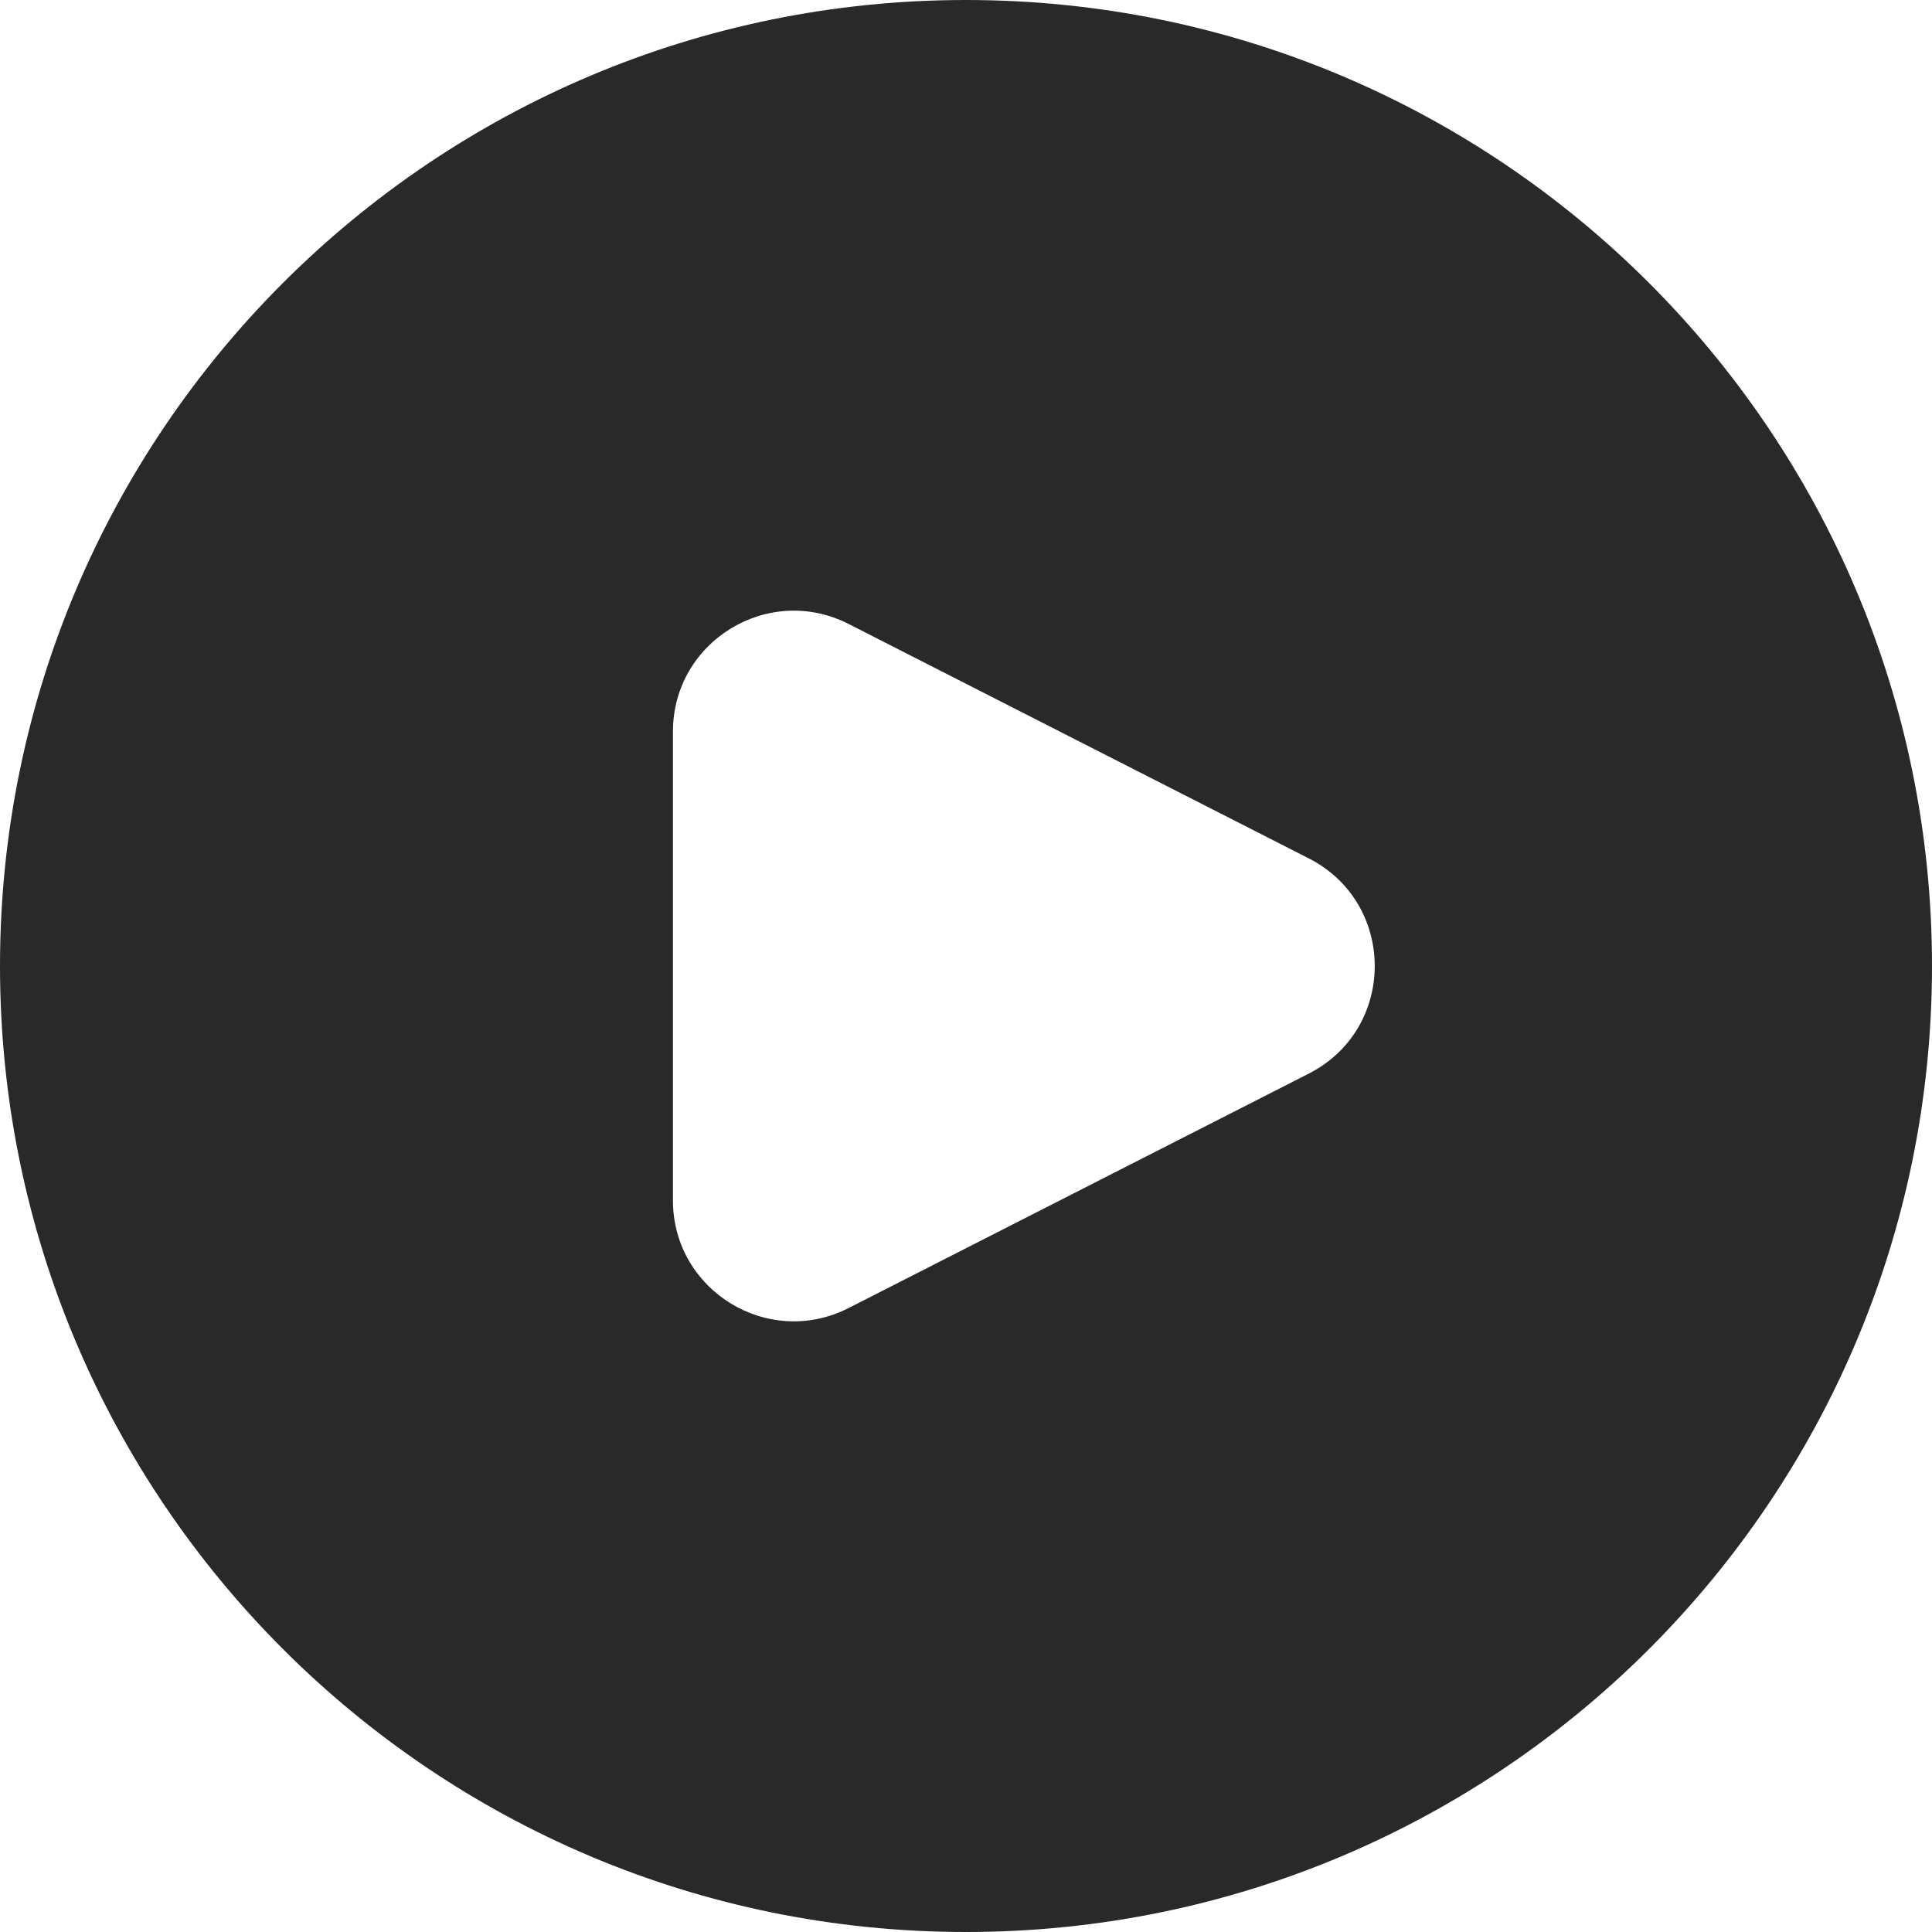
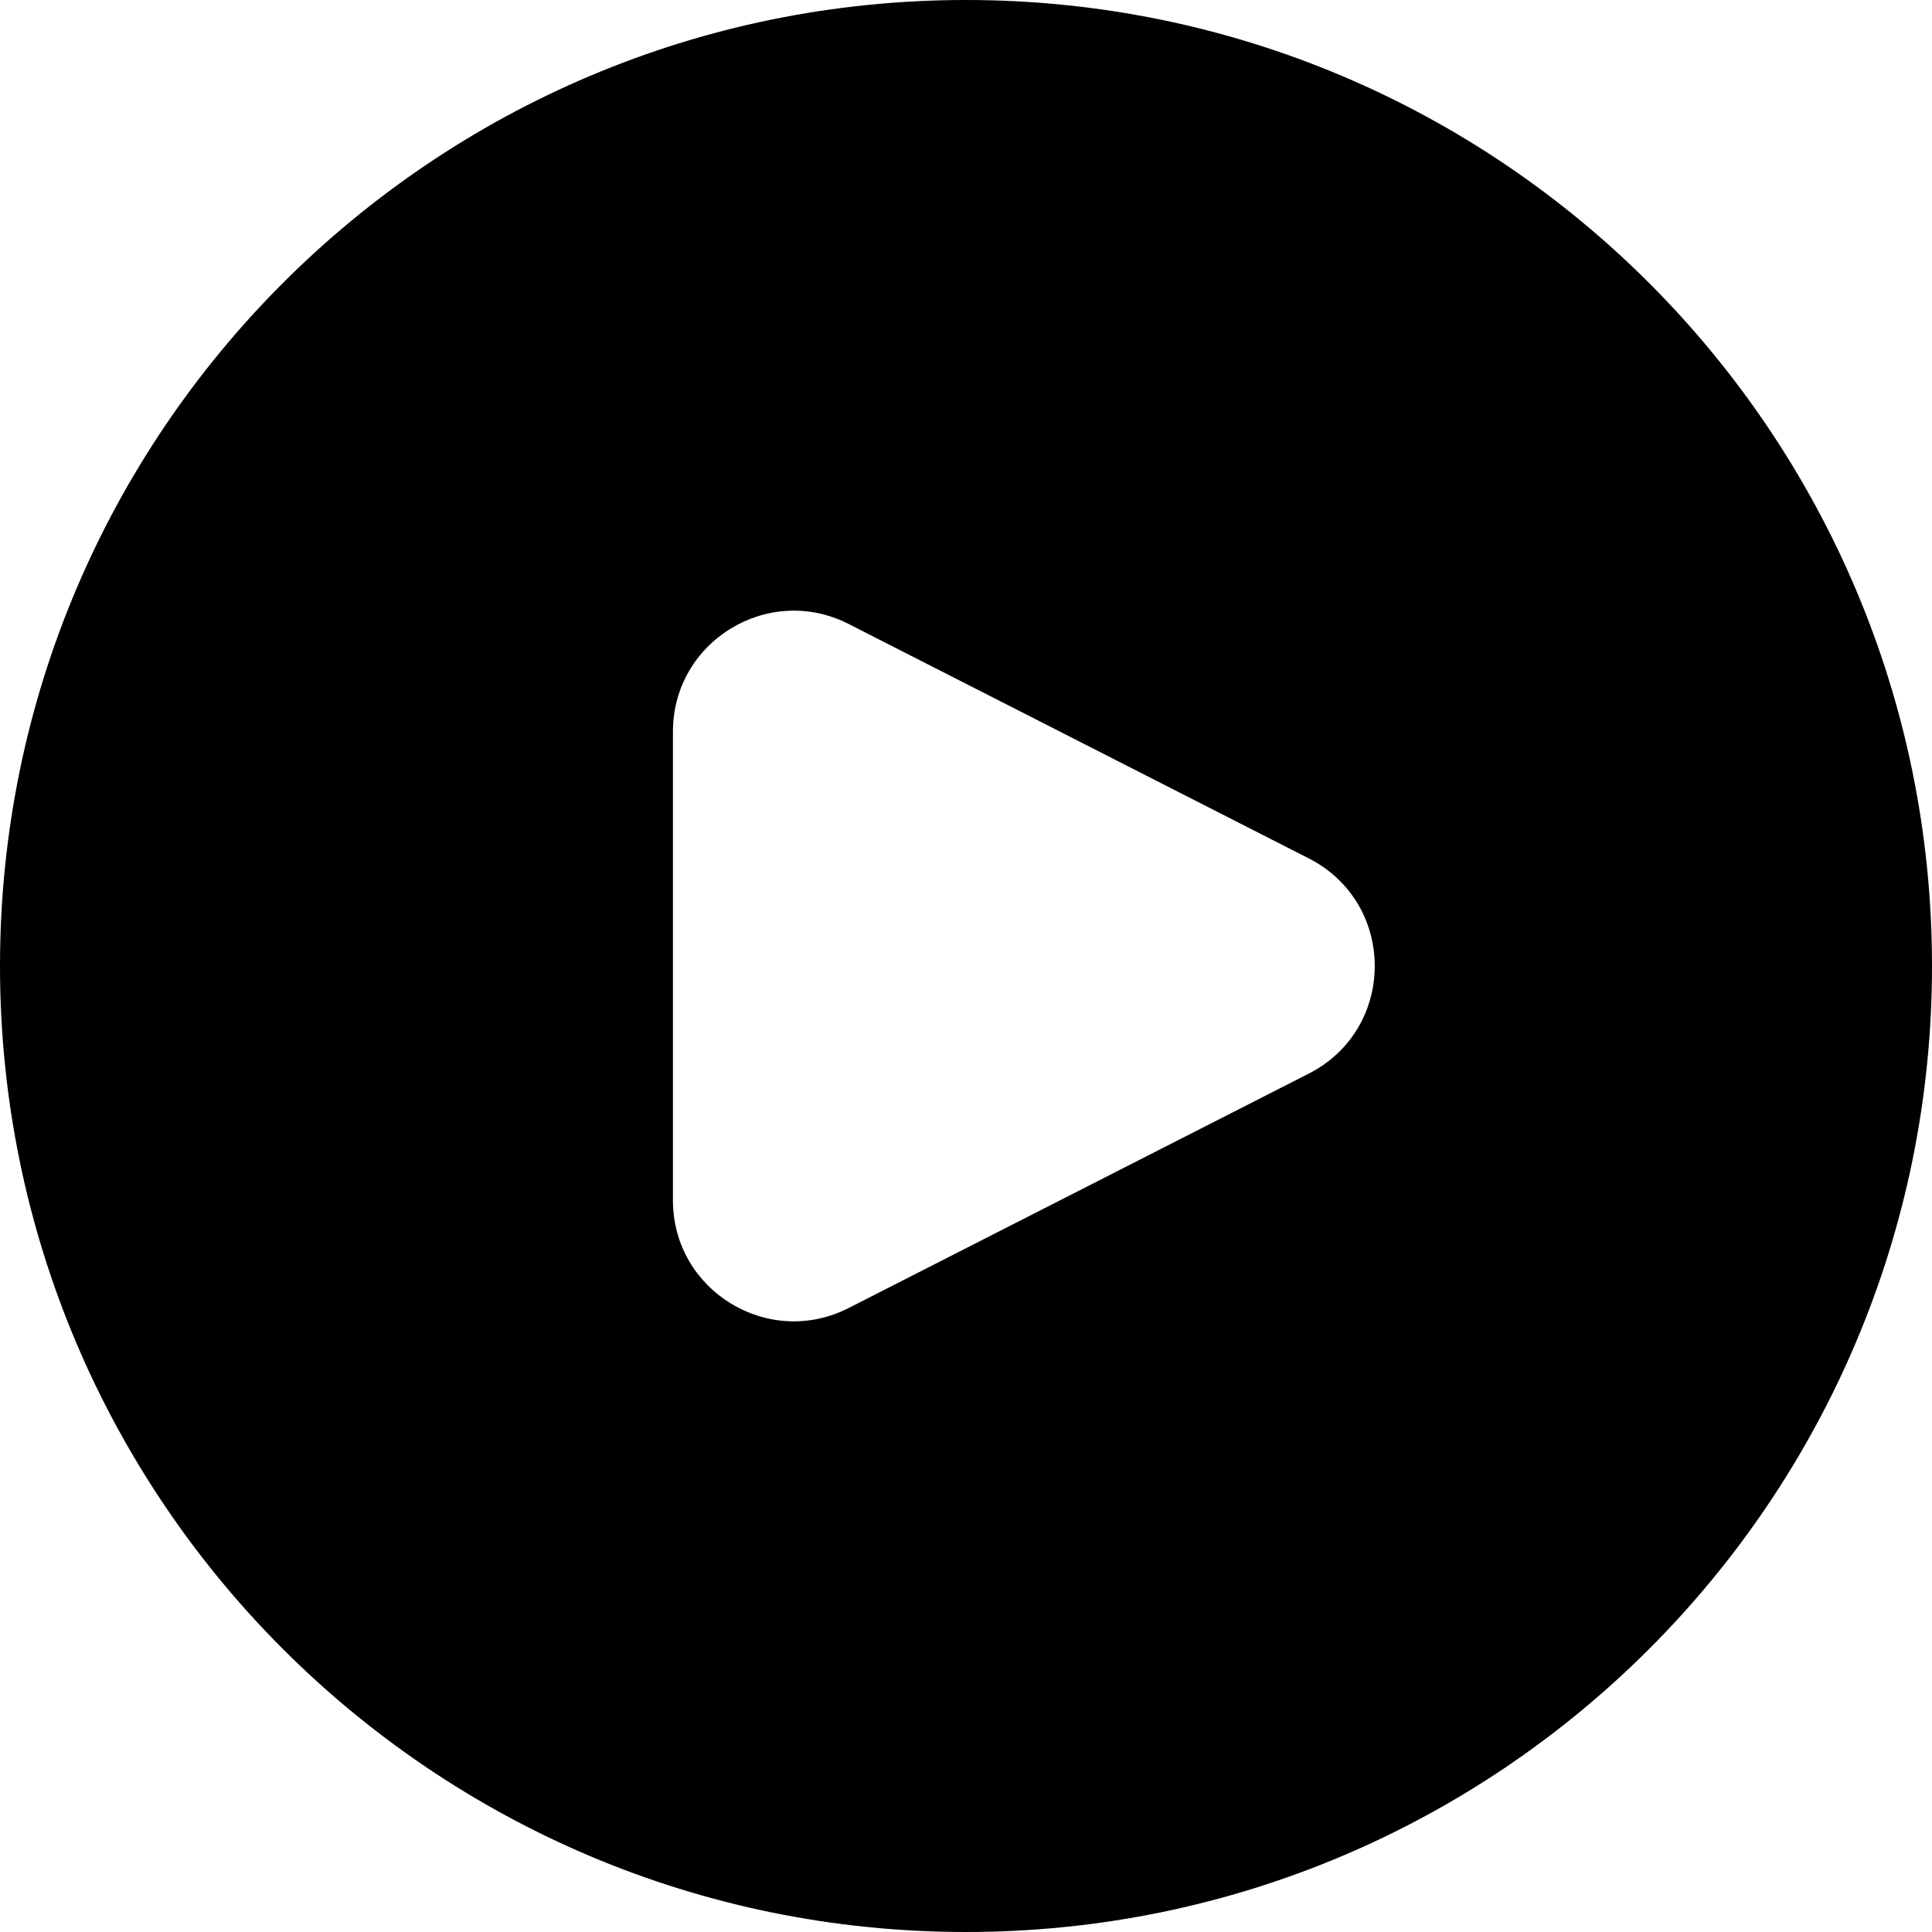
<svg xmlns="http://www.w3.org/2000/svg" width="16" height="16" viewBox="0 0 16 16" fill="none">
-   <path fill-rule="evenodd" clip-rule="evenodd" d="M8 16C12.418 16 16 12.418 16 8C16 3.582 12.418 0 8 0C3.582 0 0 3.582 0 8C0 12.418 3.582 16 8 16ZM7.027 5.167L10.839 7.109C11.567 7.48 11.567 8.52 10.839 8.891L7.027 10.833C6.362 11.171 5.573 10.688 5.573 9.941V6.059C5.573 5.312 6.362 4.829 7.027 5.167Z" fill="#292929" />
+   <path fill-rule="evenodd" clip-rule="evenodd" d="M8 16C12.418 16 16 12.418 16 8C16 3.582 12.418 0 8 0C3.582 0 0 3.582 0 8C0 12.418 3.582 16 8 16ZM7.027 5.167L10.839 7.109C11.567 7.48 11.567 8.52 10.839 8.891L7.027 10.833C6.362 11.171 5.573 10.688 5.573 9.941V6.059C5.573 5.312 6.362 4.829 7.027 5.167Z" fill="currentColor" />
</svg>
